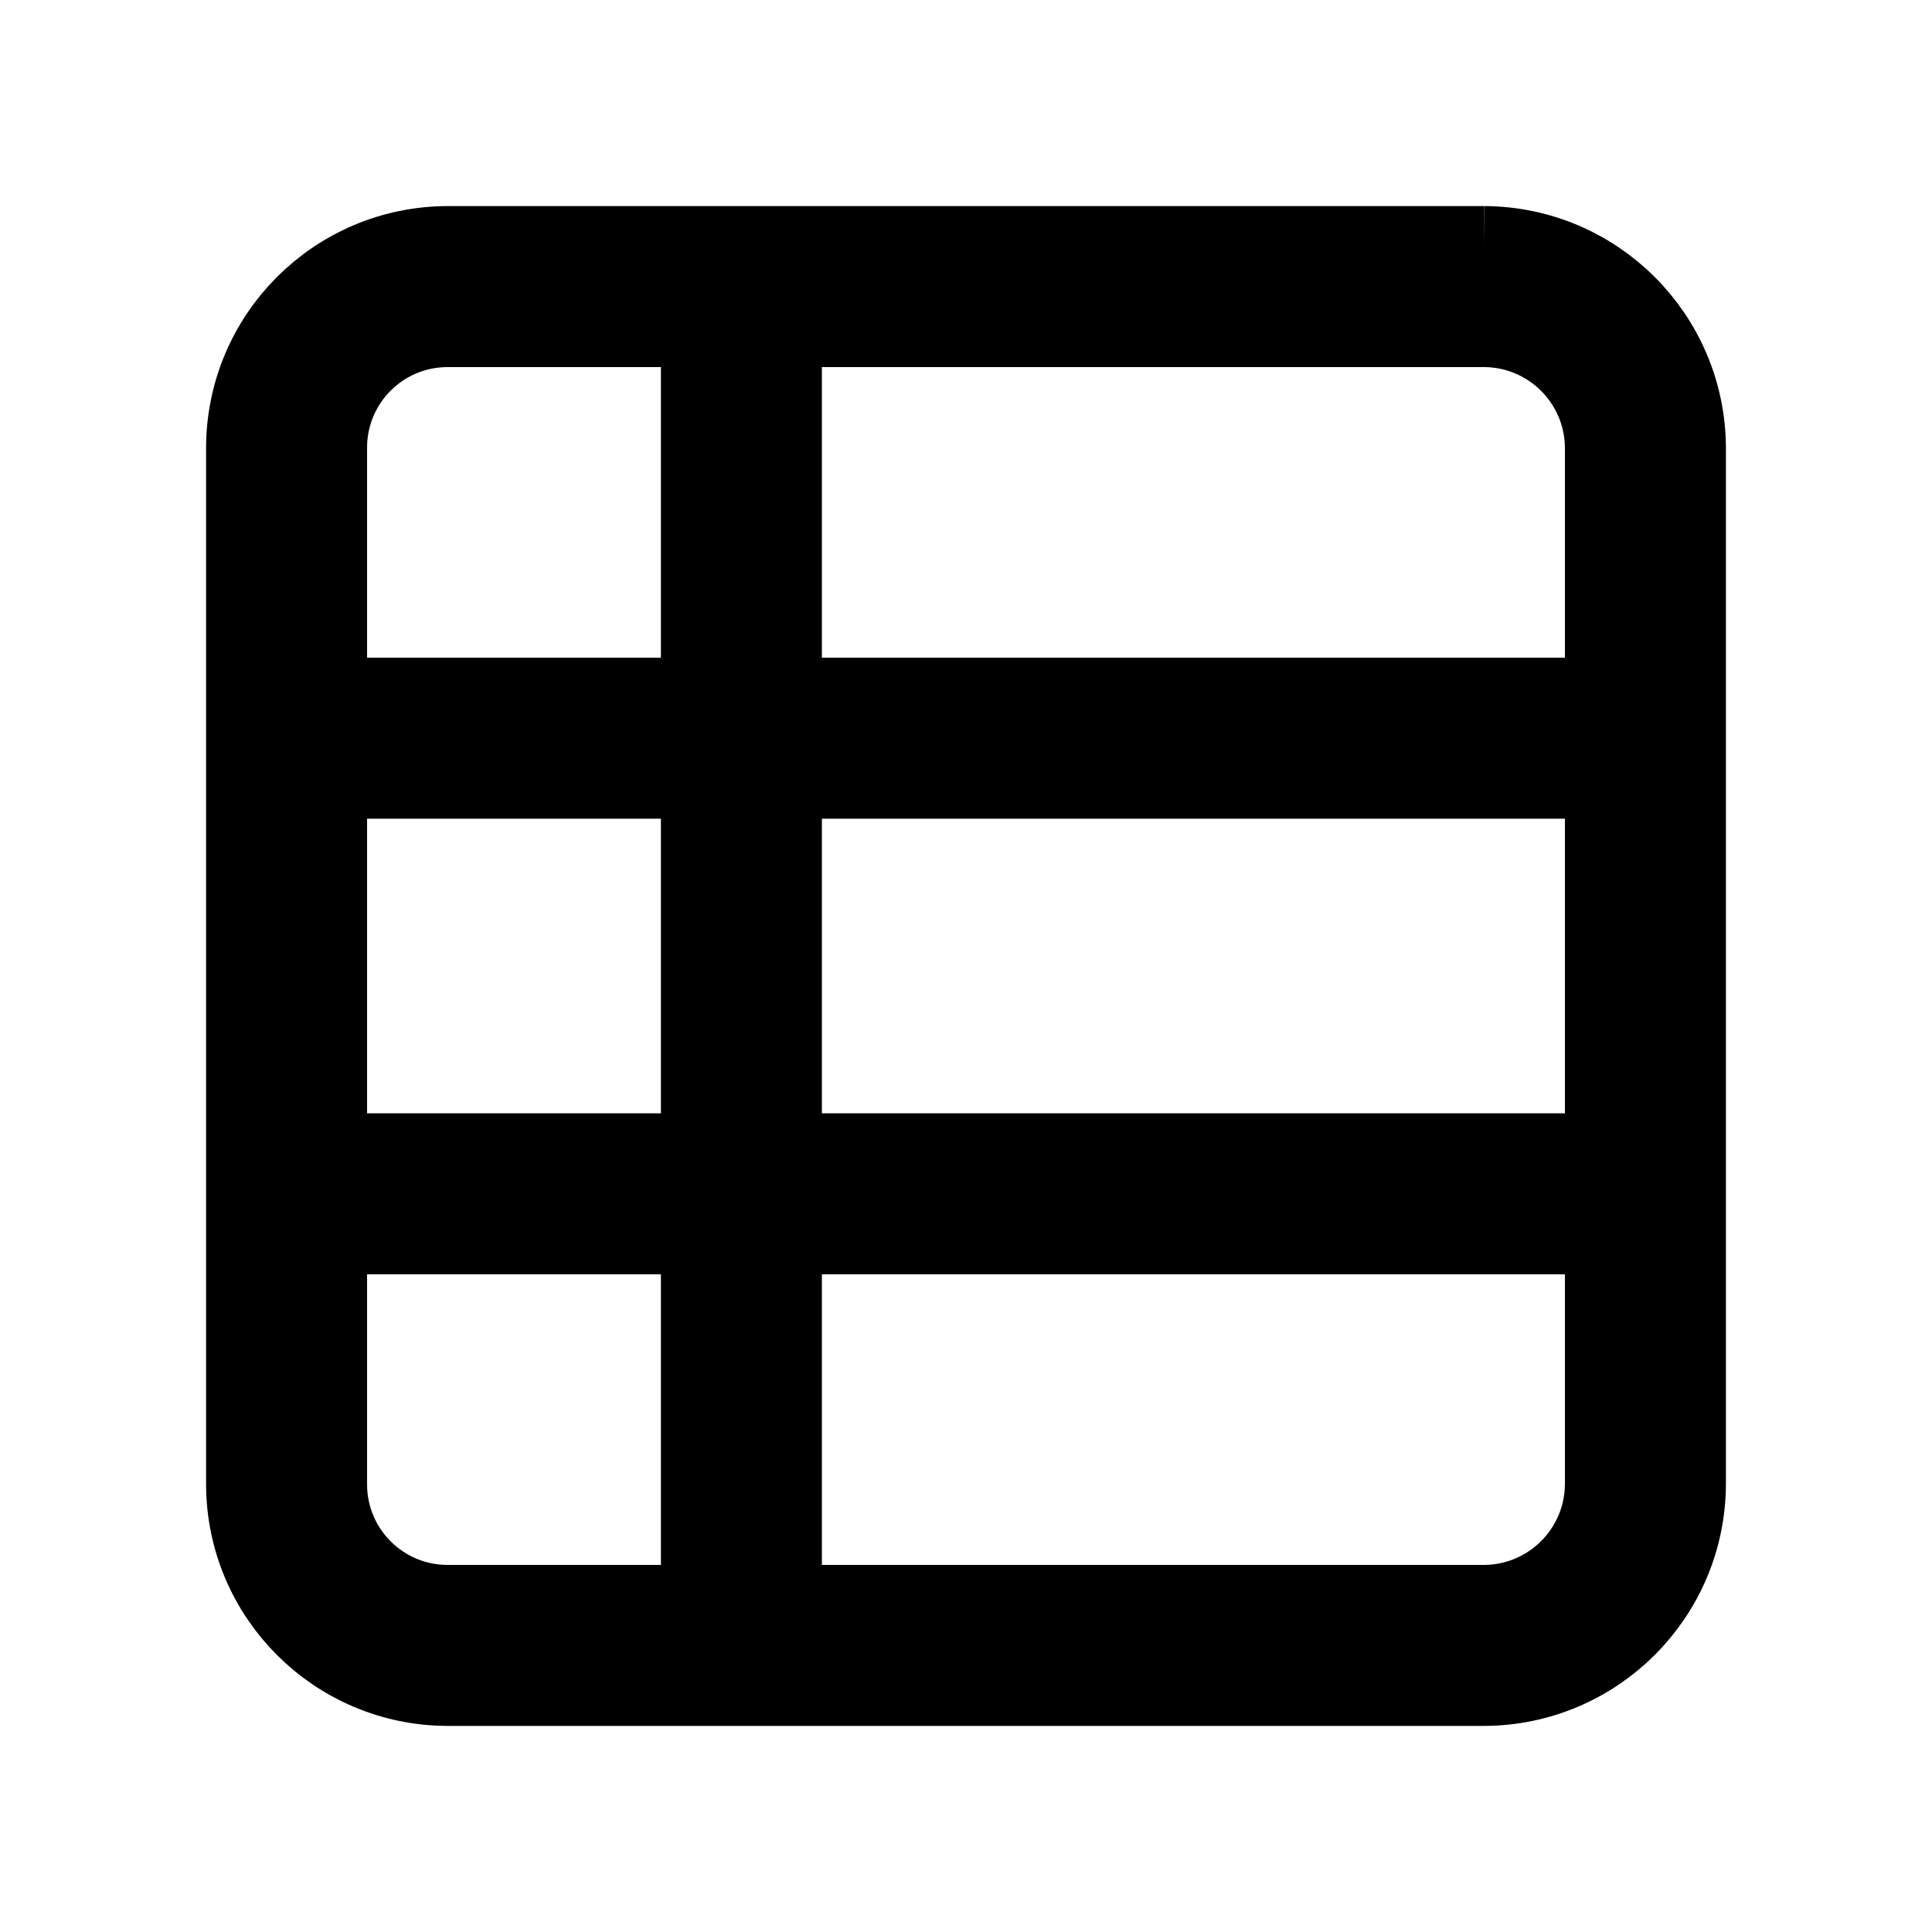
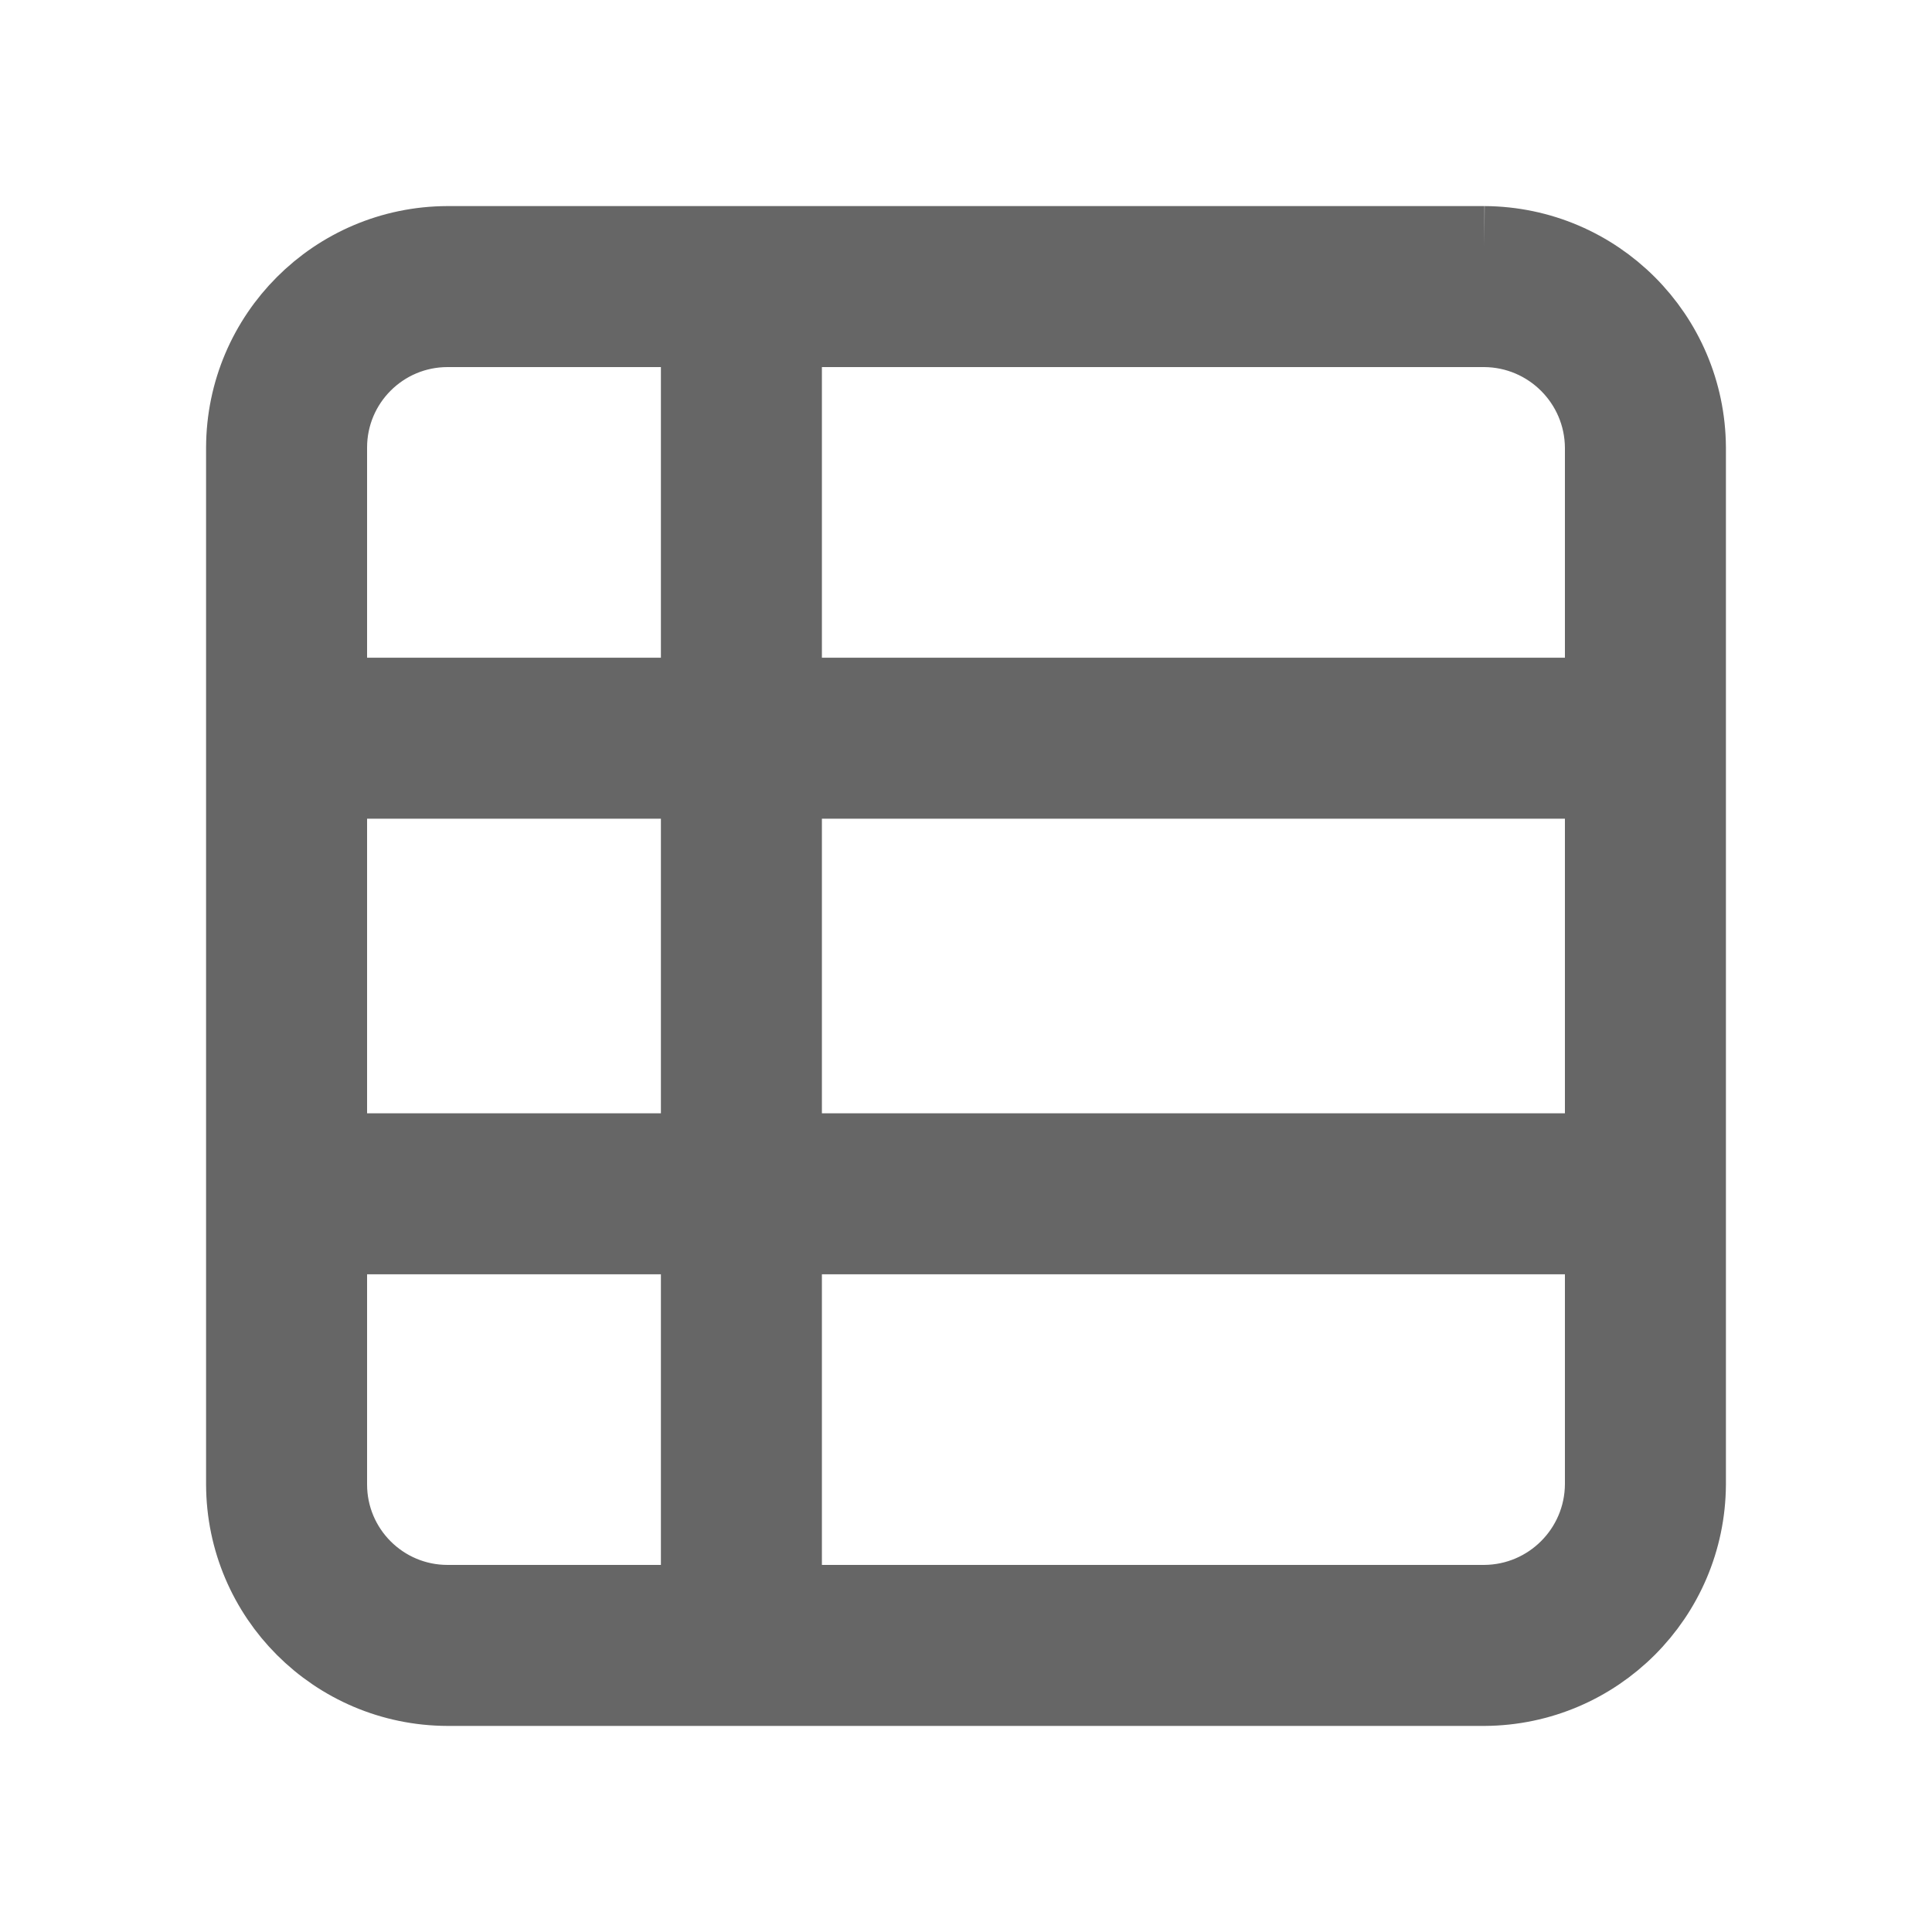
<svg xmlns="http://www.w3.org/2000/svg" width="16px" height="16px" viewBox="0 0 24 24" fill="currentColor" class="bi bi-tables">
-   <path d="M18.44 3.06H5.56a2.507 2.507 0 0 0-2.5 2.5v12.88a2.507 2.507 0 0 0 2.5 2.5h12.88a2.514 2.514 0 0 0 2.5-2.5V5.56a2.514 2.514 0 0 0-2.5-2.5M8.71 19.94H5.56a1.5 1.5 0 0 1-1.5-1.5v-3.11h4.65Zm0-5.61H4.06V9.67h4.65Zm0-5.66H4.06V5.56a1.5 1.5 0 0 1 1.5-1.5h3.15Zm11.23 9.77a1.51 1.51 0 0 1-1.5 1.5H9.71v-4.61h10.23Zm0-4.11H9.71V9.67h10.23Zm0-5.66H9.71V4.06h8.73a1.51 1.51 0 0 1 1.5 1.5Z" stroke-width="1" stroke="currentColor" />
+   <path opacity="0.6" d="M18.44 3.06H5.56a2.507 2.507 0 0 0-2.5 2.5v12.88a2.507 2.507 0 0 0 2.5 2.5h12.88a2.514 2.514 0 0 0 2.5-2.5V5.56a2.514 2.514 0 0 0-2.5-2.5M8.71 19.94H5.56a1.5 1.5 0 0 1-1.5-1.5v-3.11h4.65Zm0-5.61H4.06V9.67h4.65Zm0-5.66H4.06V5.56a1.5 1.5 0 0 1 1.5-1.5h3.15Zm11.23 9.77a1.51 1.51 0 0 1-1.5 1.5H9.71v-4.61h10.23Zm0-4.11H9.71V9.67h10.23Zm0-5.66H9.71V4.06h8.73a1.51 1.51 0 0 1 1.5 1.5Z" stroke-width="1" stroke="currentColor" />
</svg>
